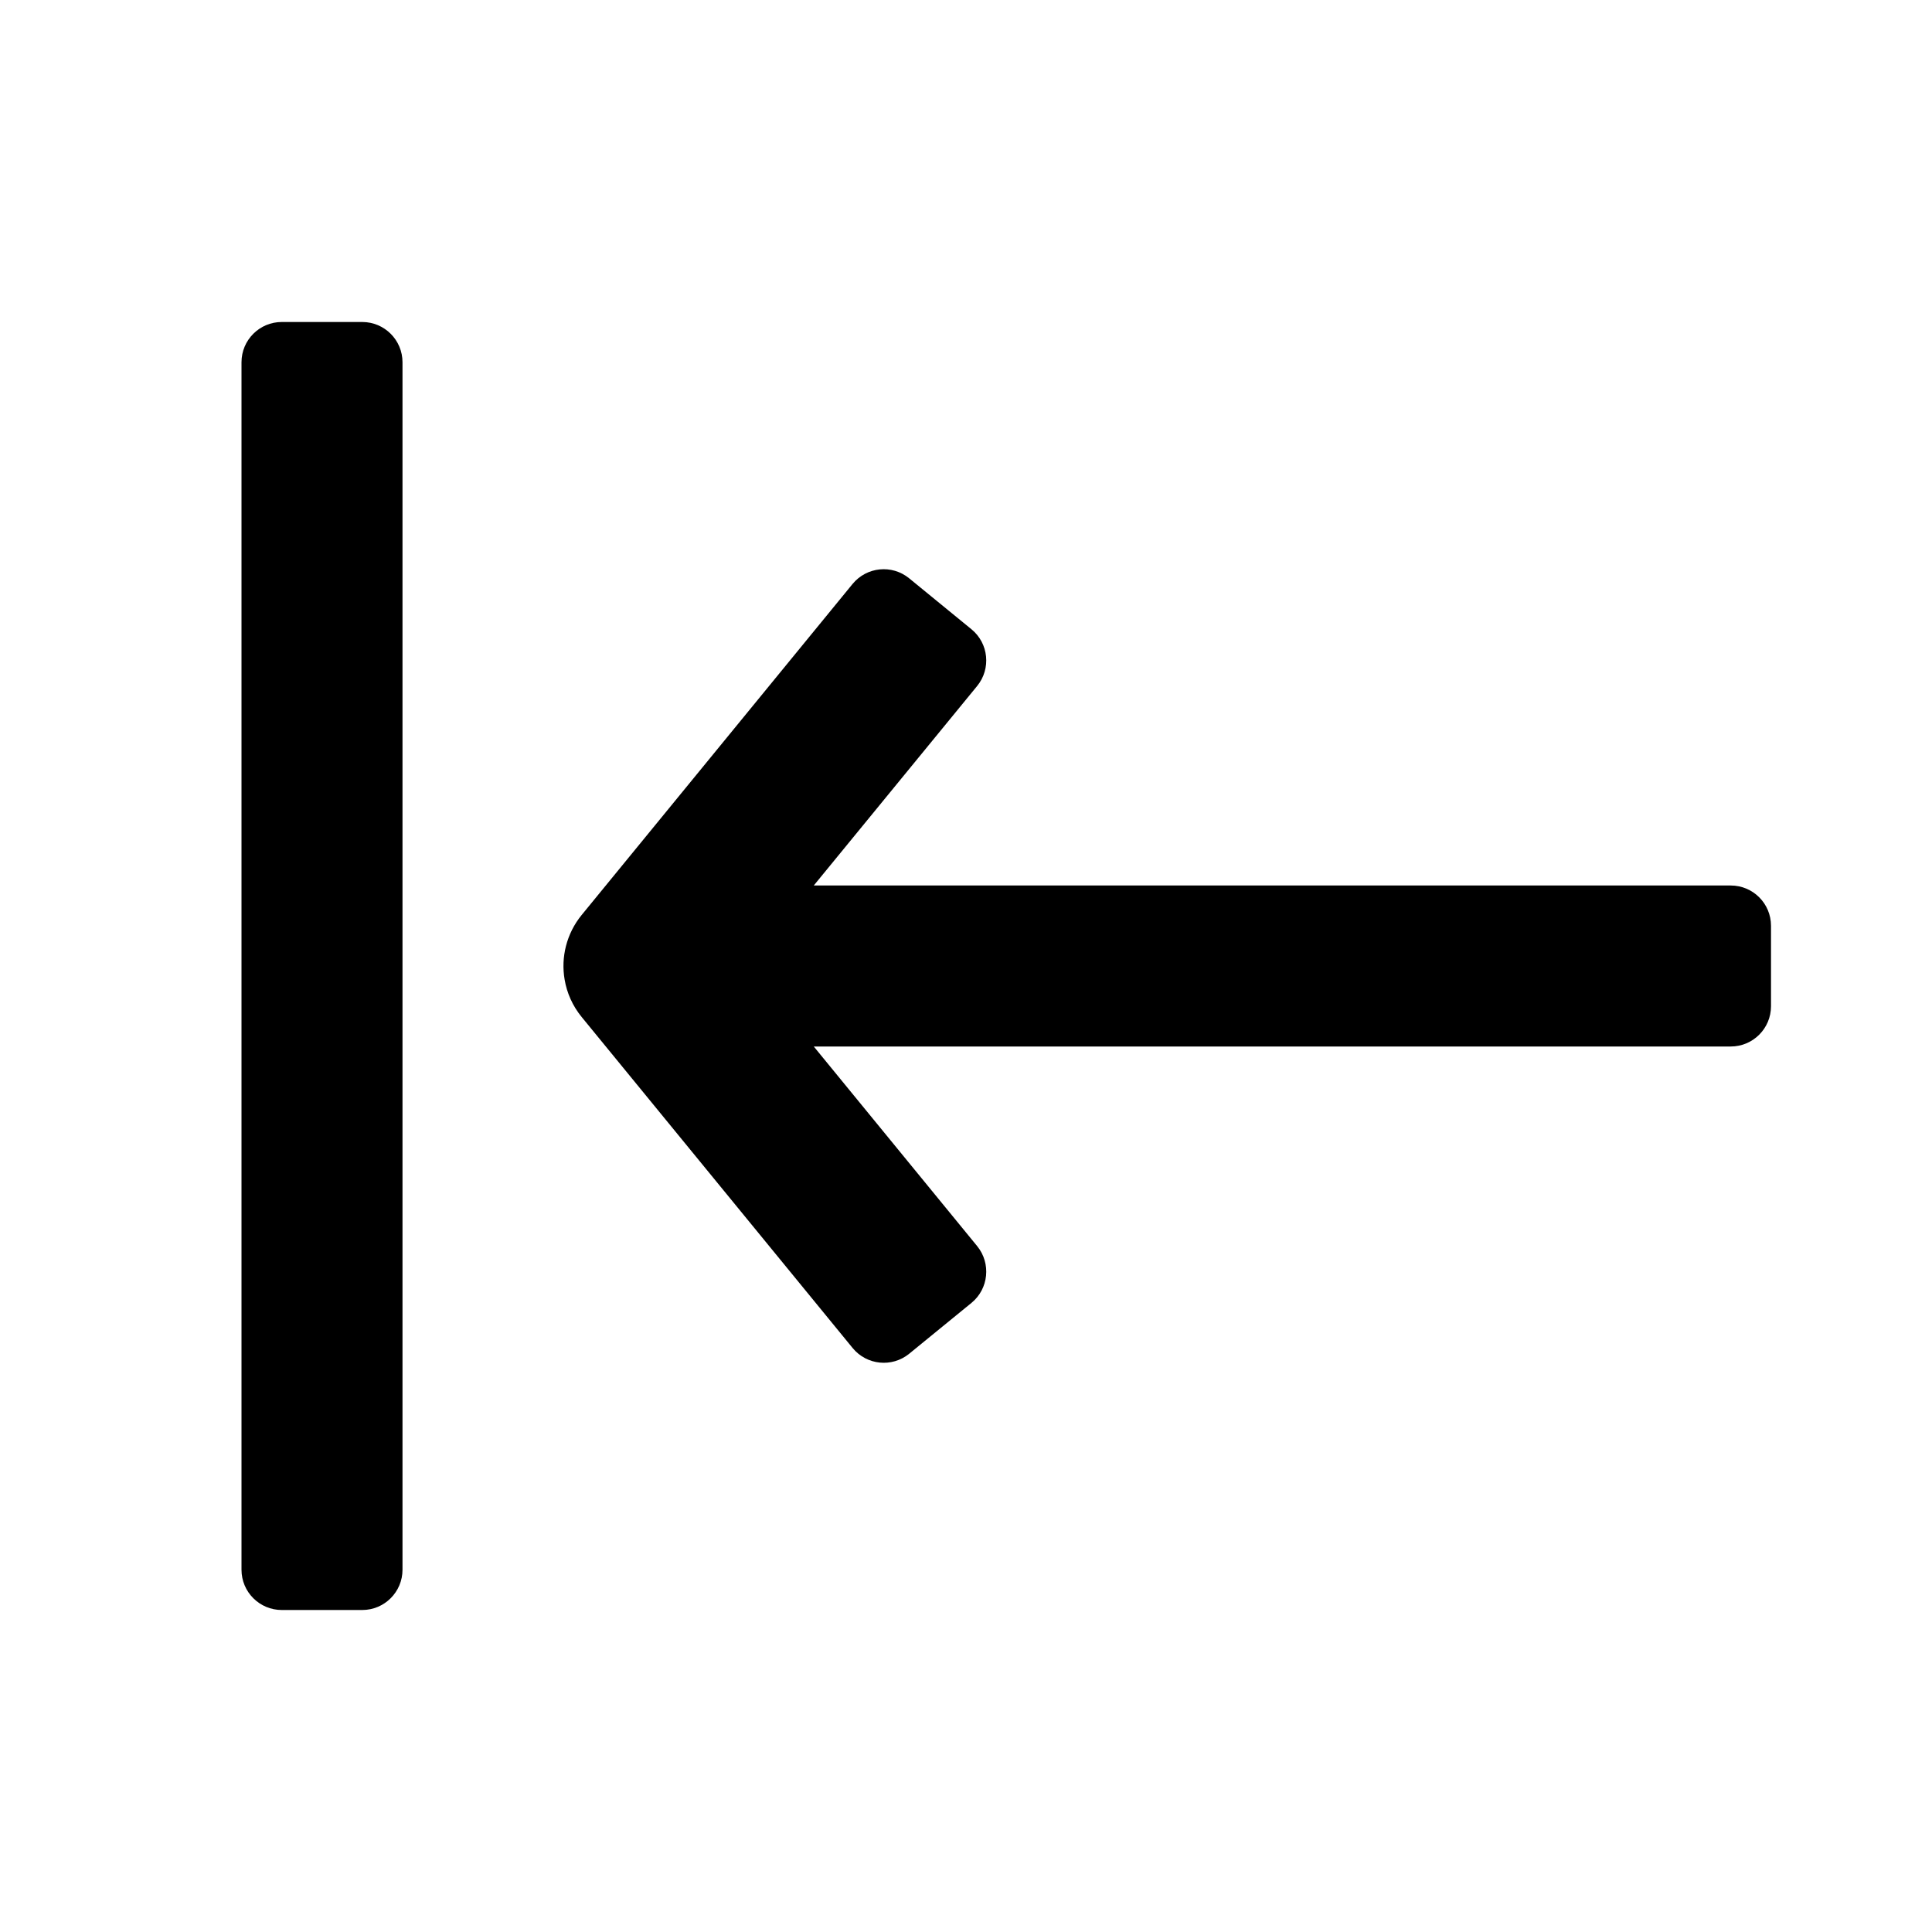
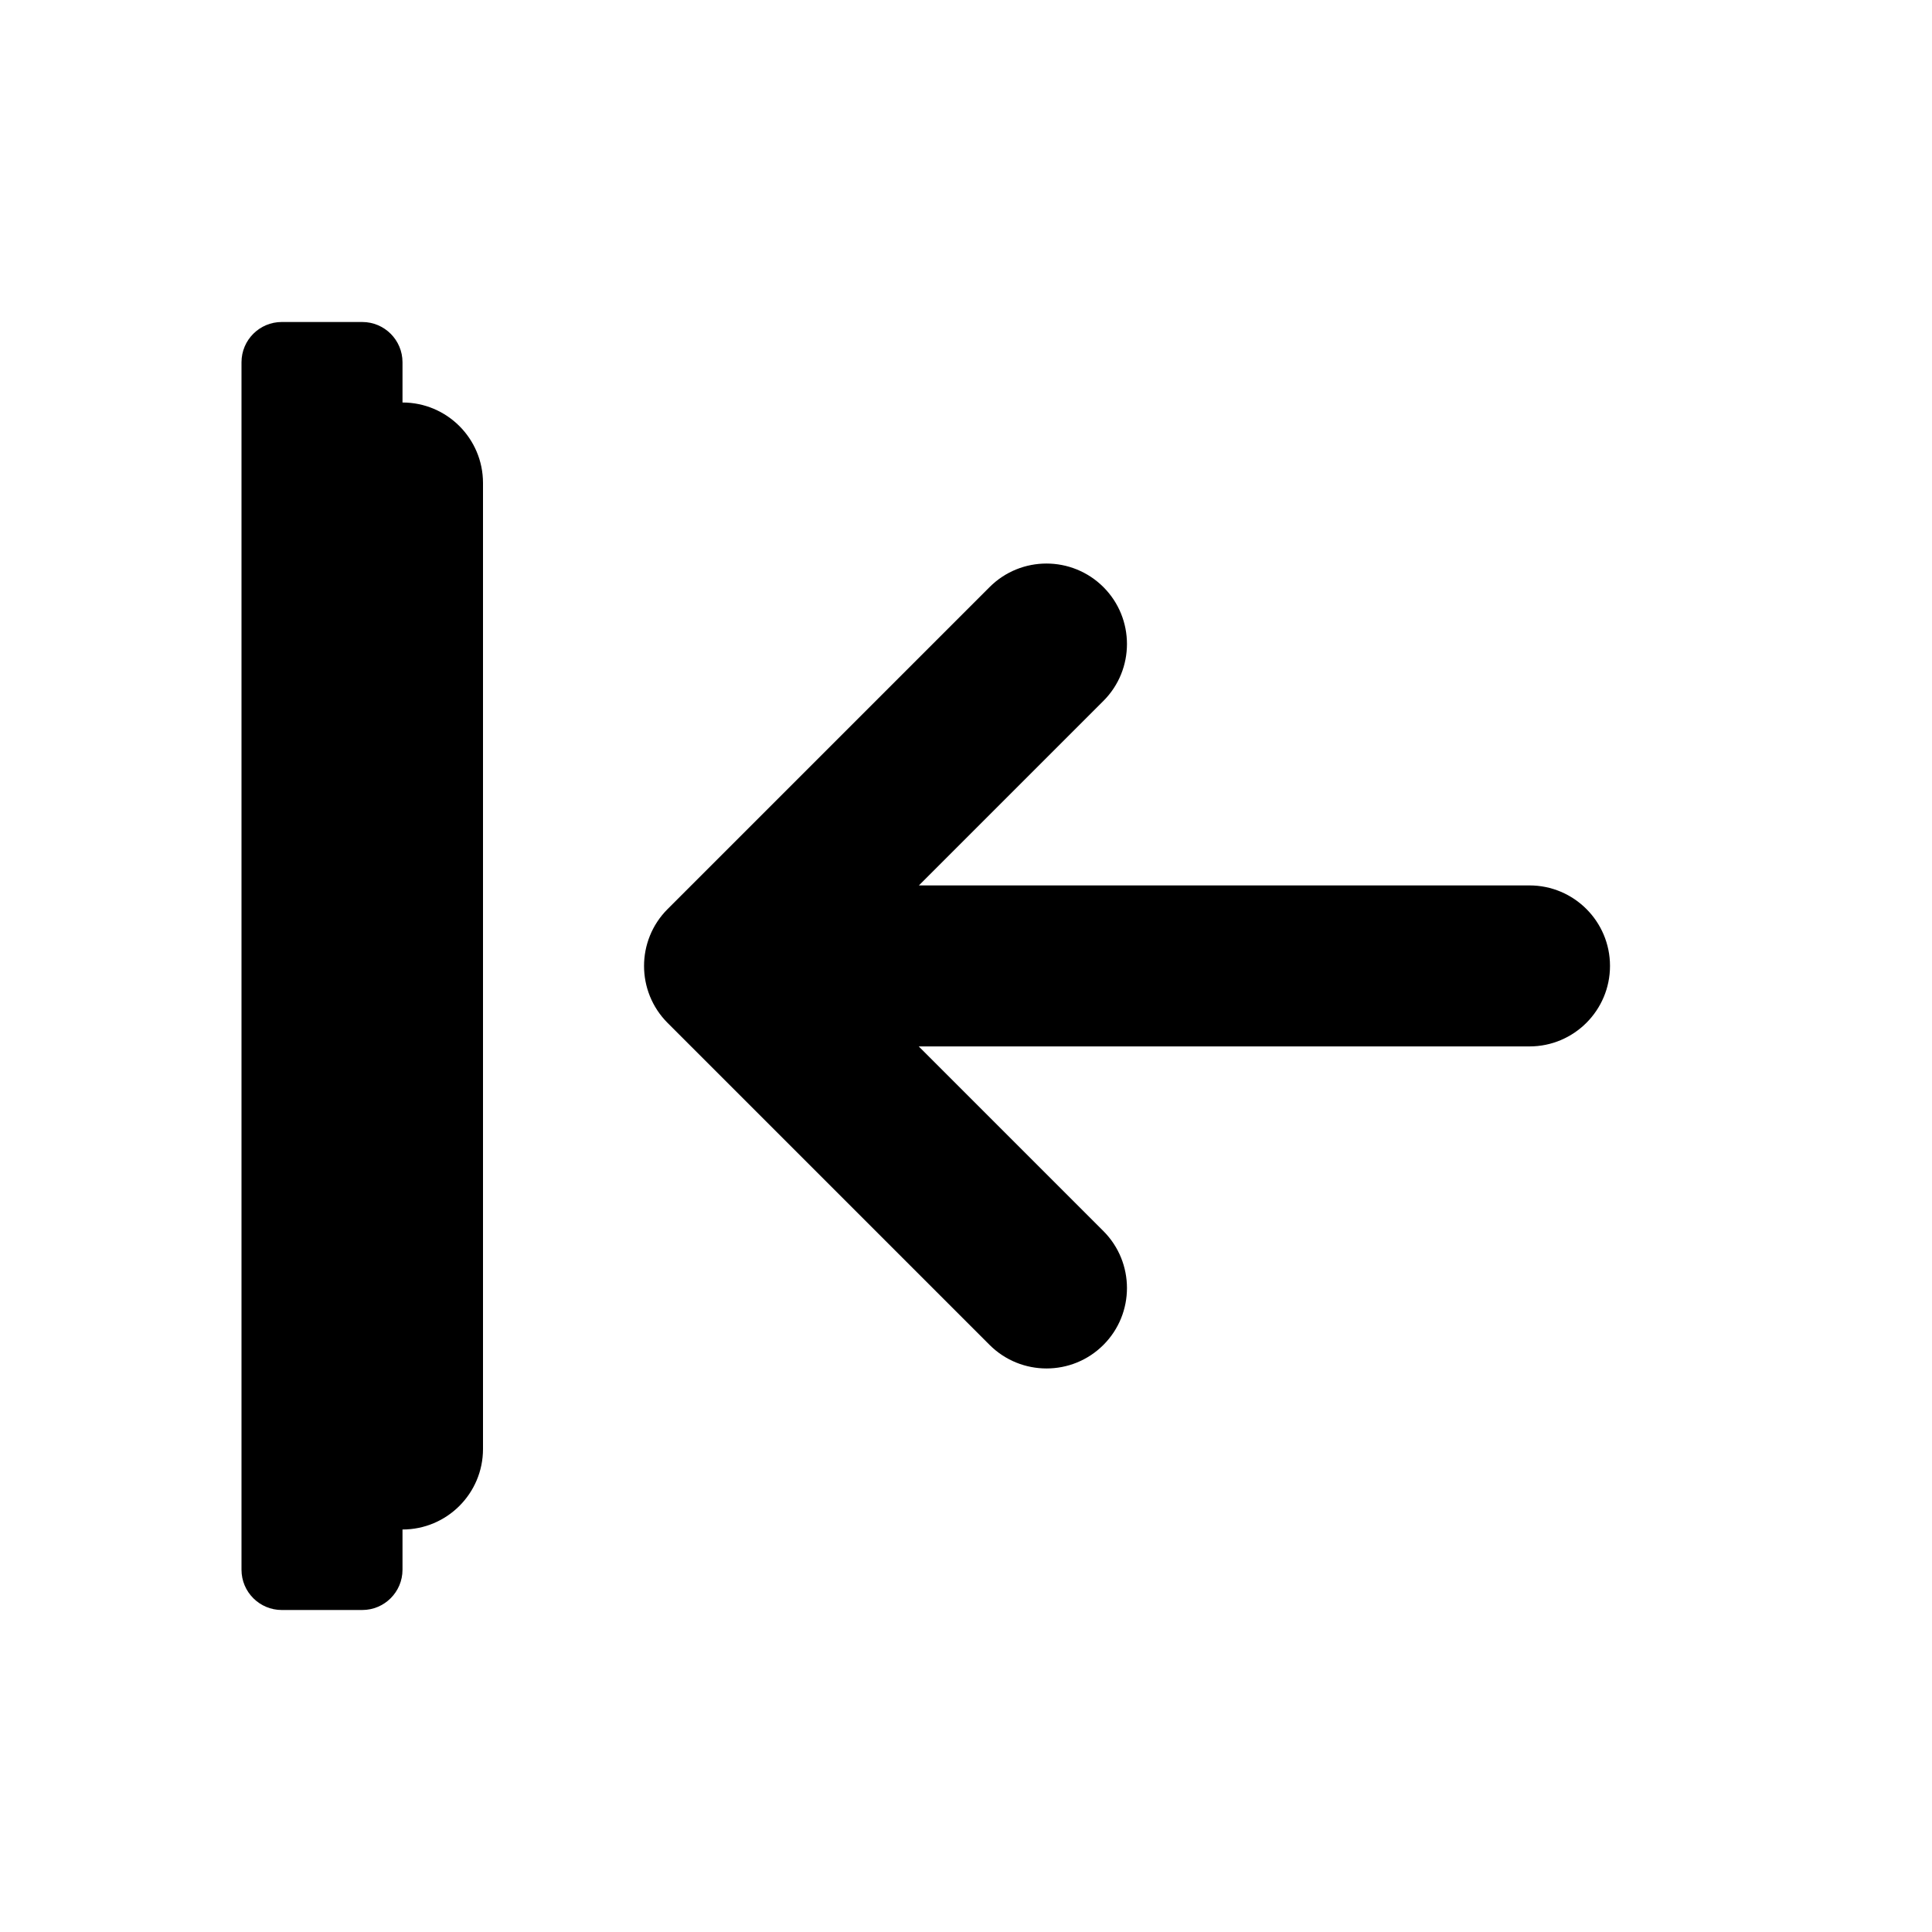
<svg xmlns="http://www.w3.org/2000/svg" width="24" height="24" viewBox="0 0 24 24" class="wd-icon wd-icon-collapse" role="presentation">
  <g>
    <path d="M5 4.5C5 4.224 4.776 4 4.5 4L3.5 4C3.224 4 3 4.224 3 4.5V19.5C3 19.776 3.224 20 3.5 20H4.5C4.776 20 5 19.776 5 19.5V4.5Z" fill="oklch(0.352 0 0 / 1)" class="wd-icon-fill" />
-     <path d="M22 11.5C22 11.224 21.776 11 21.5 11L10.109 11L12.139 8.521C12.313 8.307 12.282 7.992 12.068 7.817L11.294 7.184C11.08 7.009 10.766 7.041 10.591 7.254L7.225 11.367C7.037 11.598 6.966 11.892 7.014 12.169C7.042 12.335 7.113 12.496 7.226 12.634L10.592 16.746C10.767 16.959 11.081 16.991 11.295 16.816L11.682 16.5L12.068 16.185C12.282 16.01 12.313 15.694 12.139 15.48L10.109 13L21.5 13C21.776 13 22 12.776 22 12.5L22 11.5Z" fill="oklch(0.352 0 0 / 1)" class="wd-icon-fill" />
+     <path d="M5 5C5.552 5 6 5.448 6 6V18C6 18.552 5.552 19 5 19C4.448 19 4 18.552 4 18V6C4 5.448 4.448 5 5 5Z" fill="oklch(0.352 0 0 / 1)" class="wd-icon-fill" />
+     <path d="M12.293 7.293C12.683 6.903 13.316 6.903 13.707 7.293C14.097 7.683 14.097 8.317 13.707 8.707L11.415 10.999H19C19.552 10.999 20 11.447 20 11.999C20 12.551 19.552 12.999 19 12.999H11.413L13.707 15.293C14.097 15.684 14.097 16.317 13.707 16.707C13.317 17.097 12.684 17.097 12.293 16.707L8.293 12.707C7.903 12.316 7.903 11.683 8.293 11.293L12.293 7.293Z" fill="oklch(0.352 0 0 / 1)" class="wd-icon-fill" />
  </g>
</svg>
